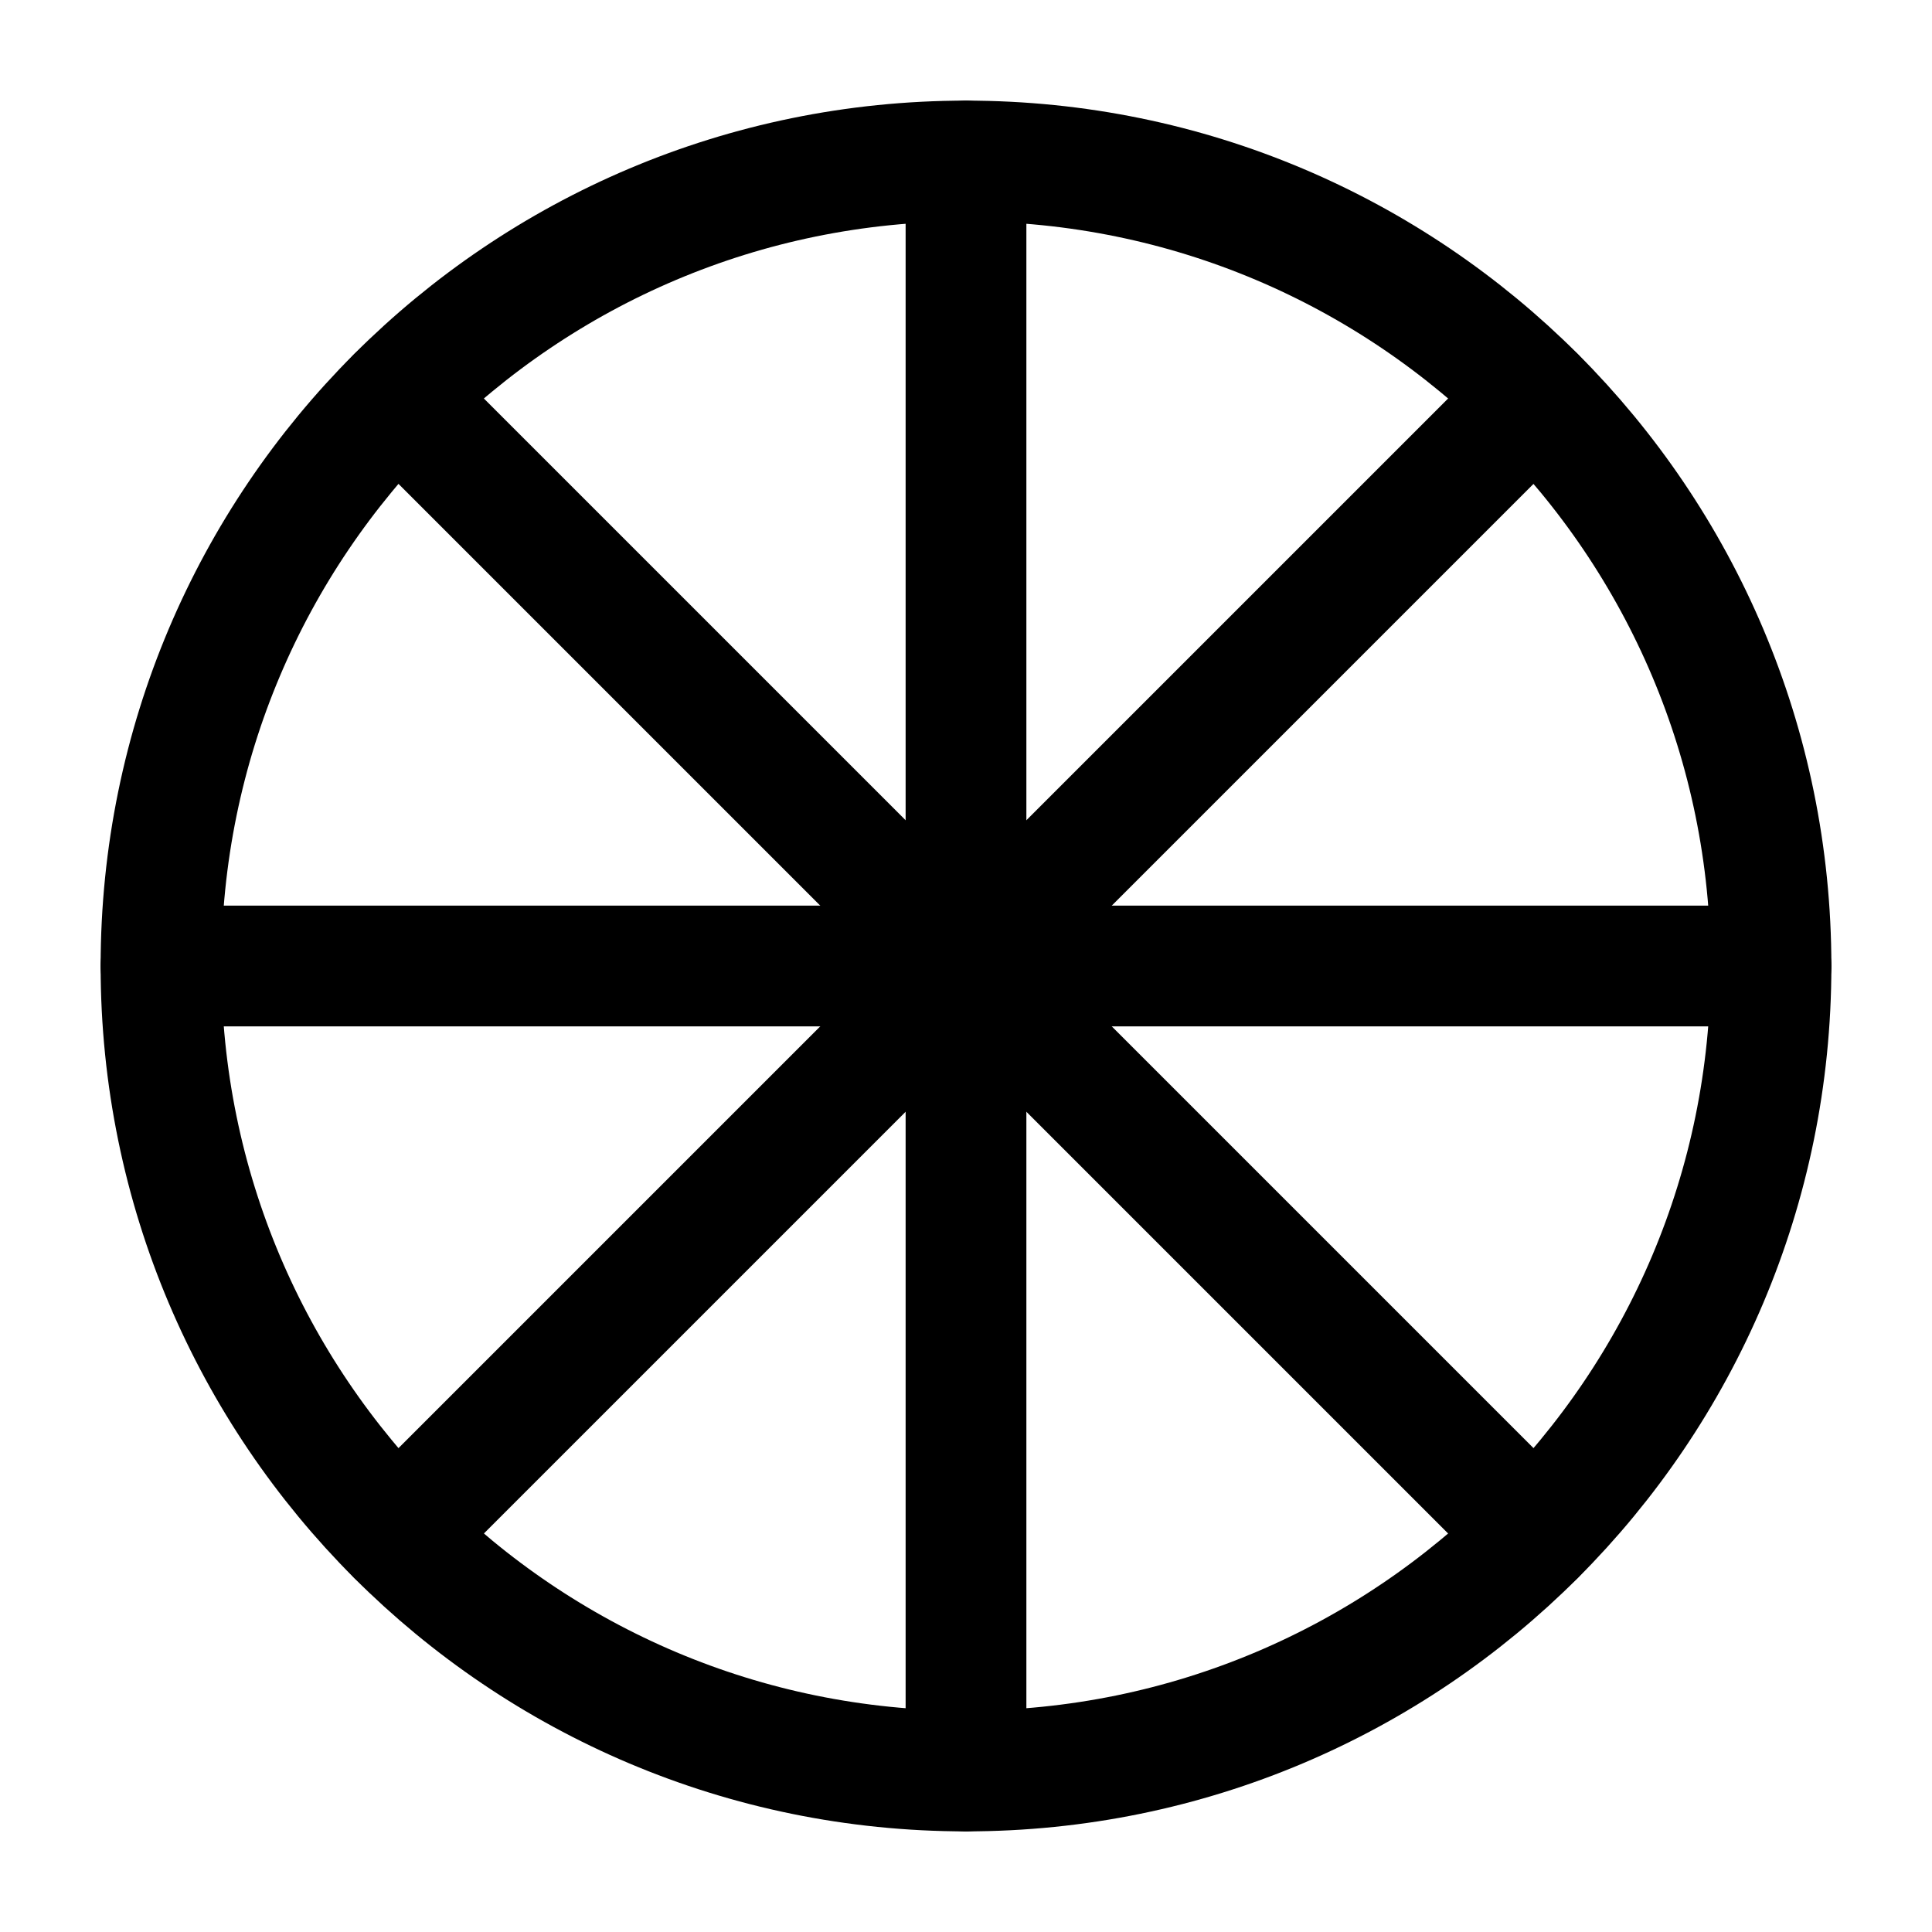
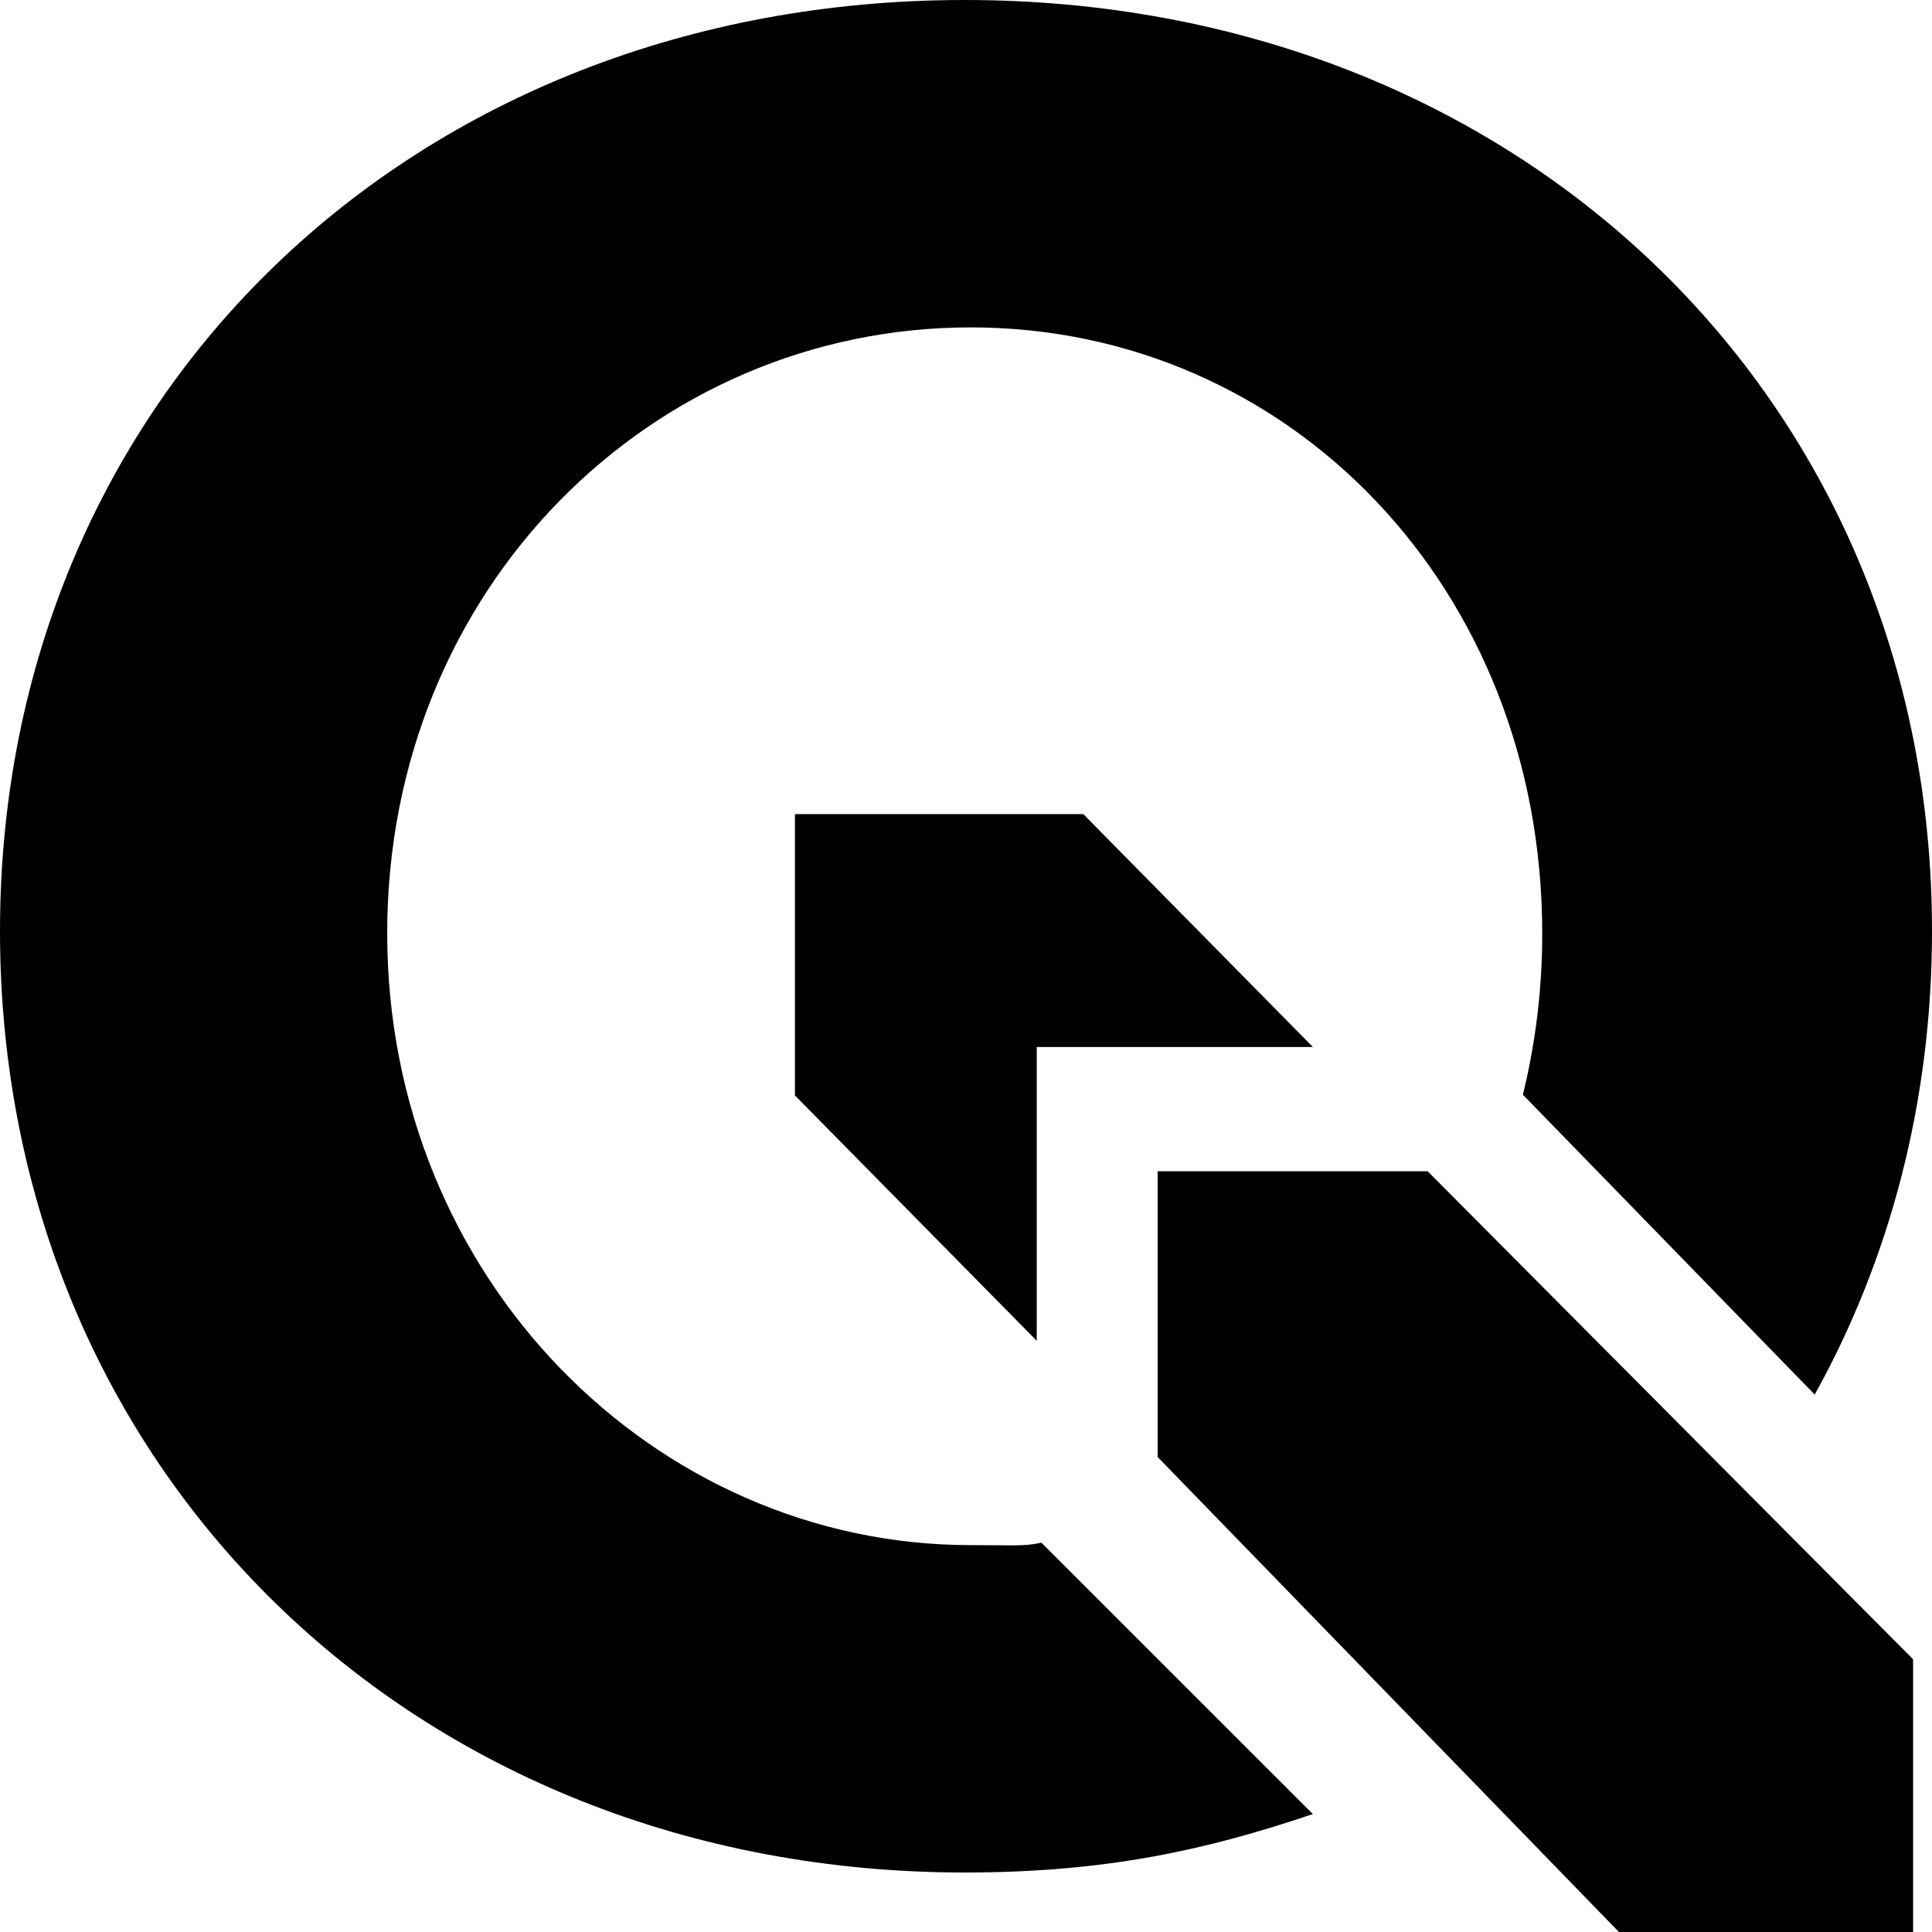
- <svg xmlns="http://www.w3.org/2000/svg" viewBox="0 0 24 24" fill="none" stroke="currentColor" stroke-width="1.5" stroke-linecap="round" stroke-linejoin="round">
-   <circle cx="12" cy="12" r="10" />
-   <path d="M2 12h20" />
-   <path d="M12 2v20" />
-   <path d="M4.93 4.93l14.14 14.14" />
-   <path d="M19.07 4.93L4.93 19.07" />
+ <svg xmlns="http://www.w3.org/2000/svg" role="img" viewBox="0 0 24 24">
+   <path d="M12.879 13.006v3.65l-3.004-3.048v-3.495h3.582l2.852 2.893h-3.43zm10.886 7.606V24h-3.654l-5.73-5.9v-3.55h3.354l6.03 6.062zm-10.828-1.448l3.372 3.371c-1.309.442-2.557.726-4.325.726C5.136 23.26 0 18.243 0 11.565 0 4.92 5.136 0 11.984 0 18.864 0 24 4.952 24 11.565c0 2.12-.523 4.076-1.457 5.759l-3.625-3.725a8.393 8.393 0 0 0 .24-2.005c0-4.291-3.148-7.527-7.1-7.527-3.954 0-7.248 3.236-7.248 7.527s3.33 7.6 7.247 7.6c.548 0 .661.017.88-.03z" />
</svg>
